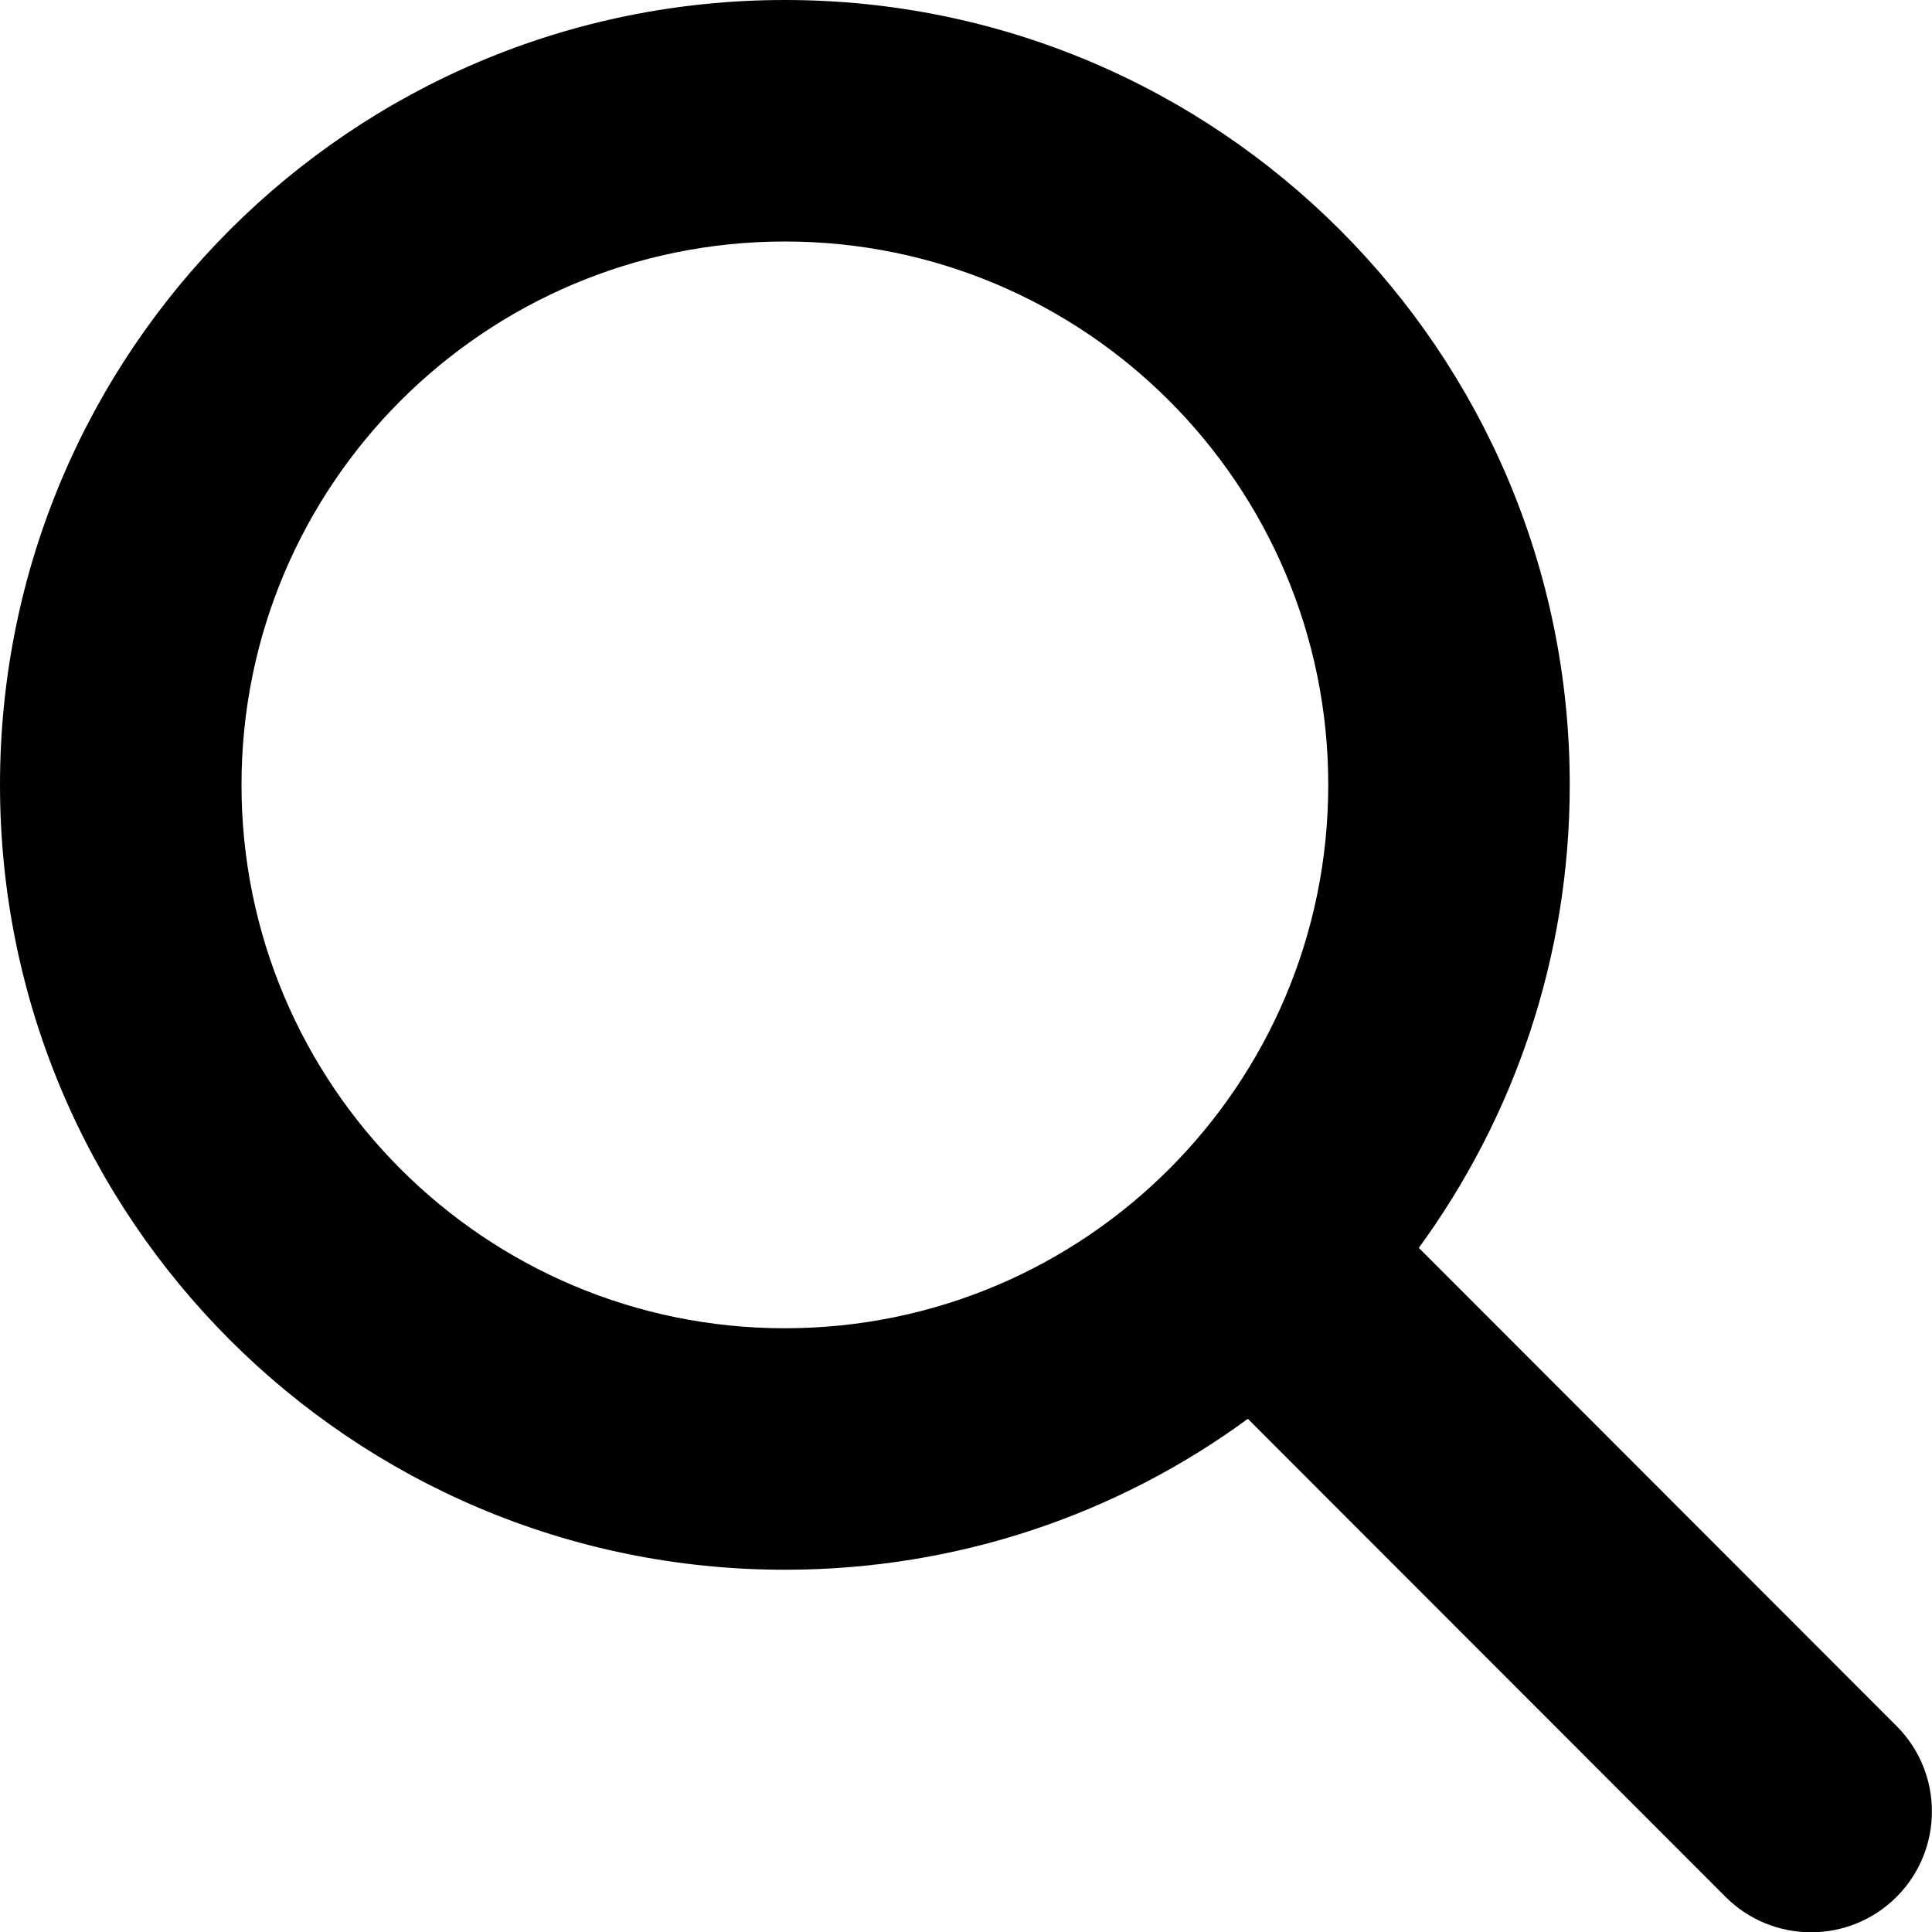
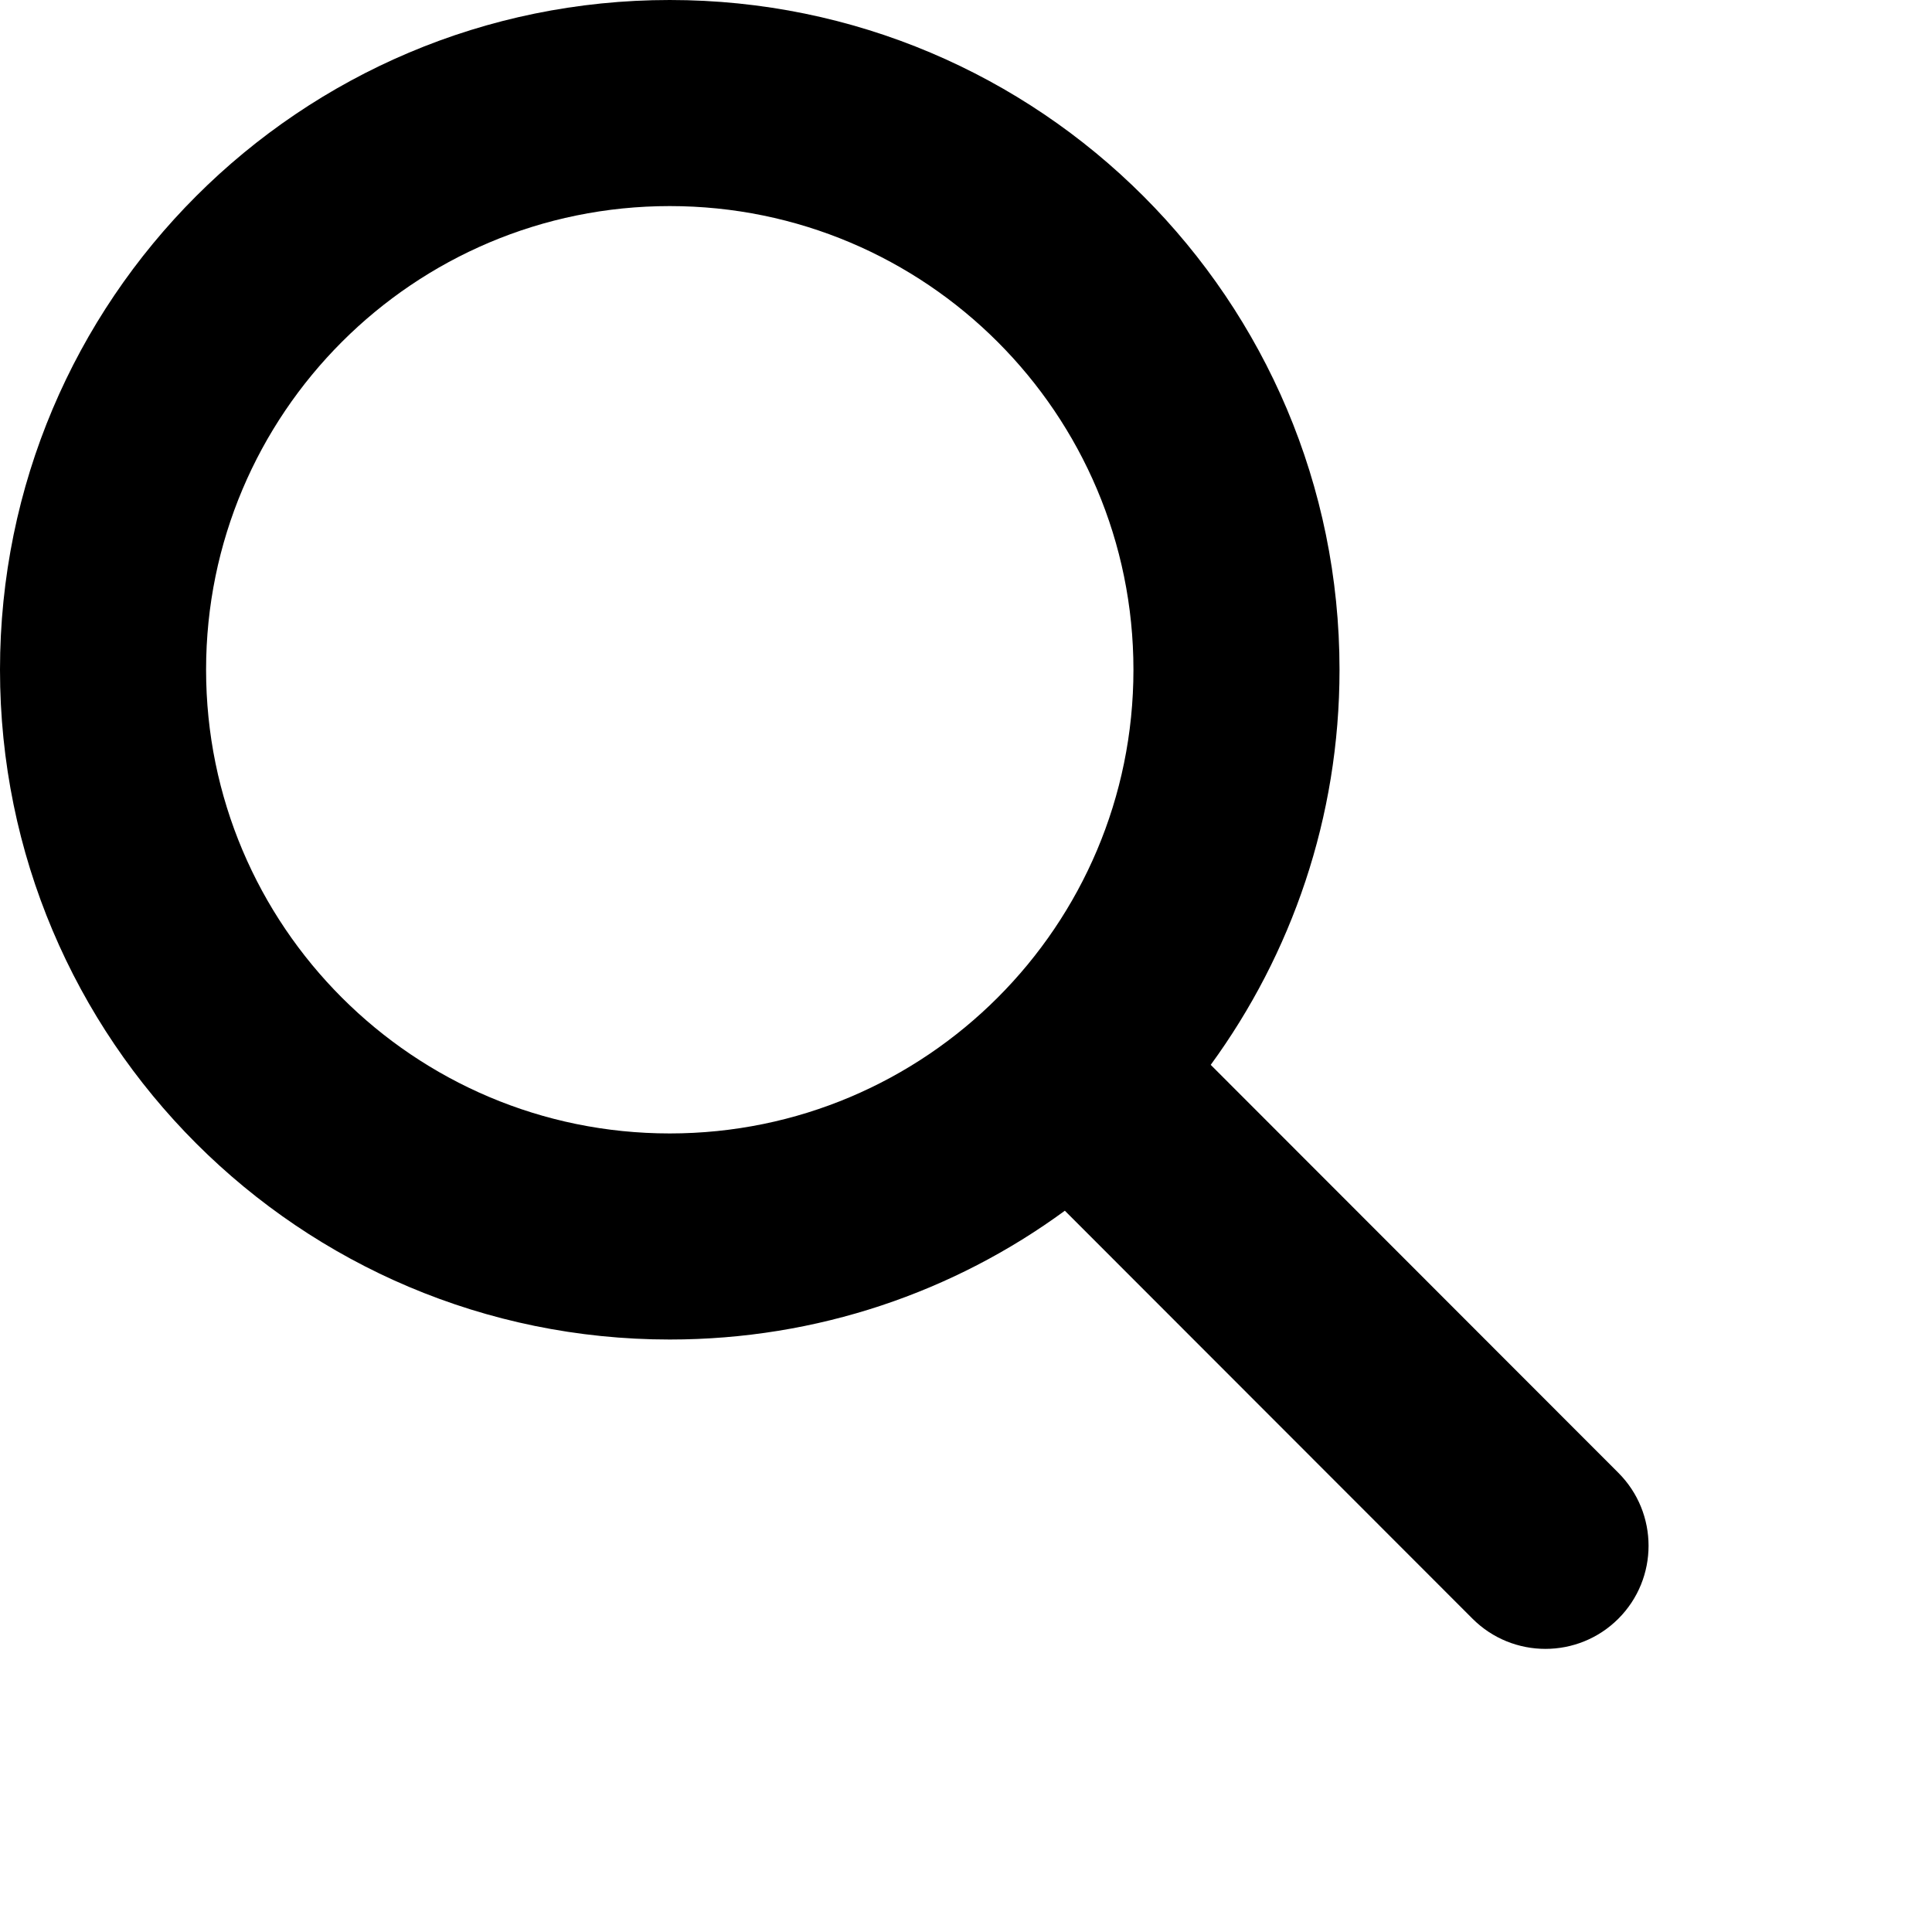
- <svg xmlns="http://www.w3.org/2000/svg" width="20" height="20" fill="currentColor" viewBox="0 0 512 512">
+ <svg xmlns="http://www.w3.org/2000/svg" width="24" height="24" fill="currentColor" viewBox="0 0 600 600">
  <path d="M416 208c0 45.9-14.9 88.3-40 122.7L502.6 457.4c12.5 12.5 12.5 32.8 0 45.3s-32.8 12.5-45.3 0L330.7 376c-34.4 25.2-76.8 40-122.7 40C93.1 416 0 322.9 0 208S93.1 0 208 0S416 93.1 416 208zM208 352a144 144 0 1 0 0-288 144 144 0 1 0 0 288z" />
</svg>
